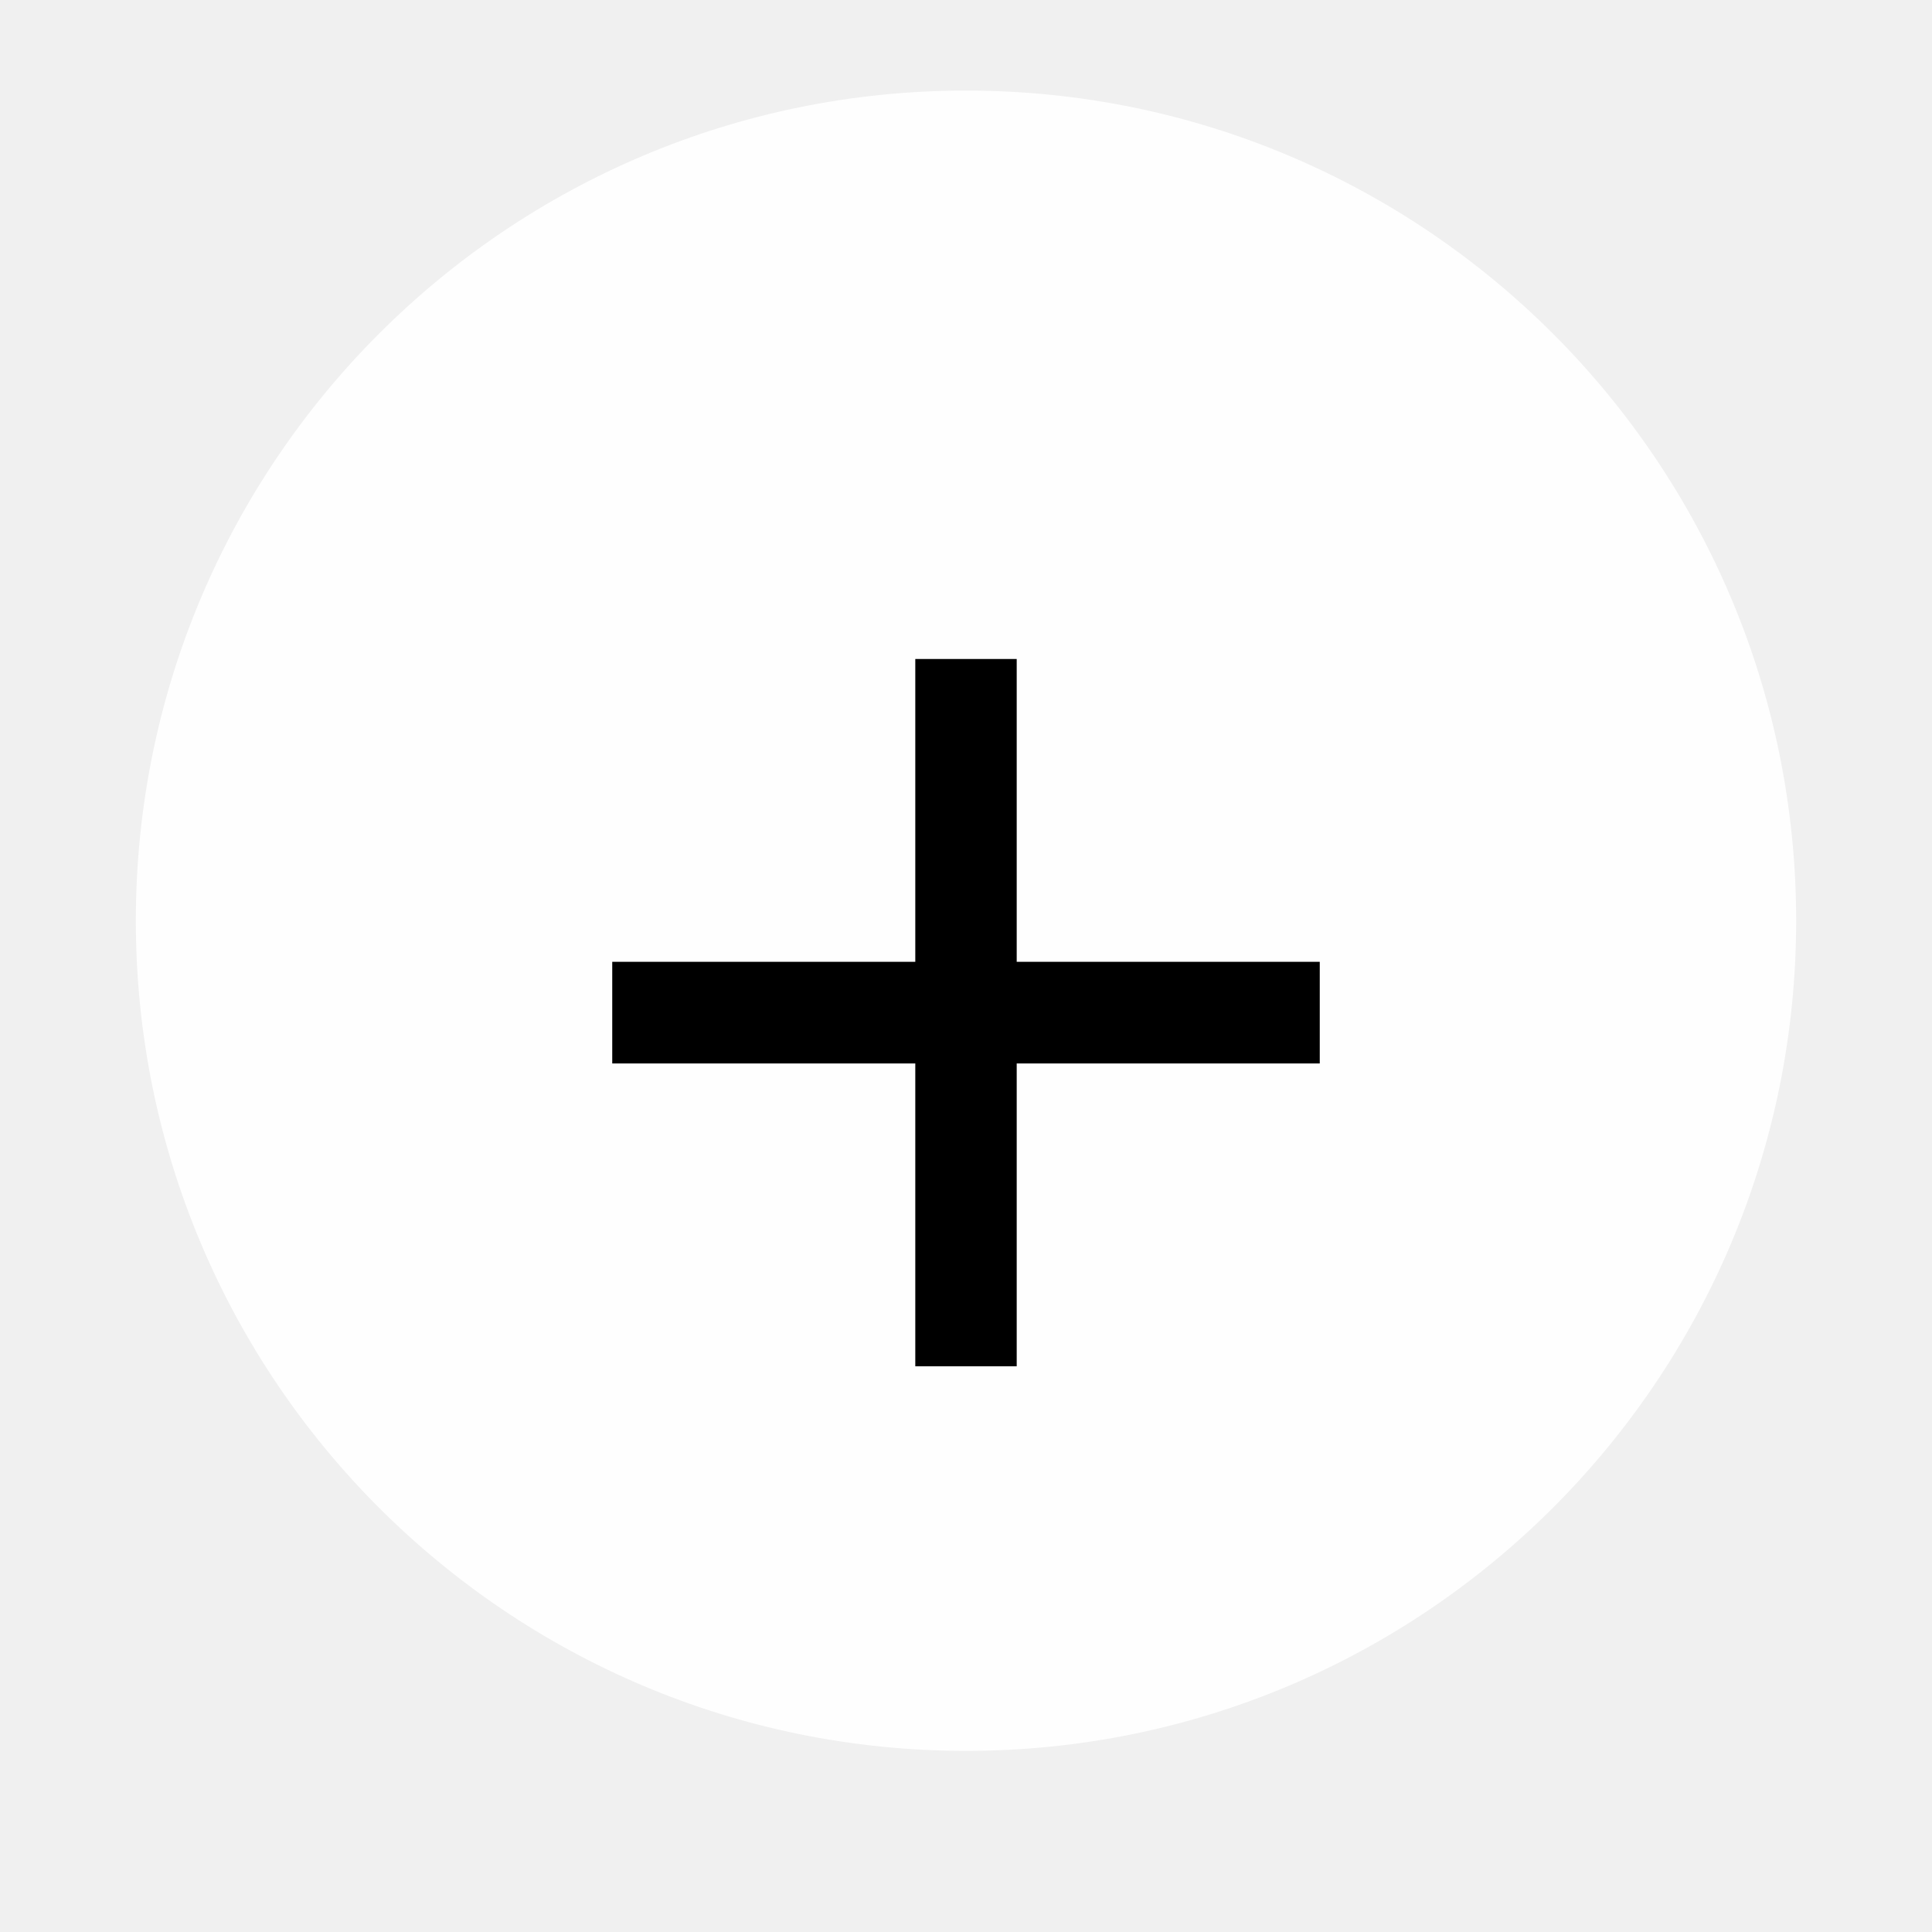
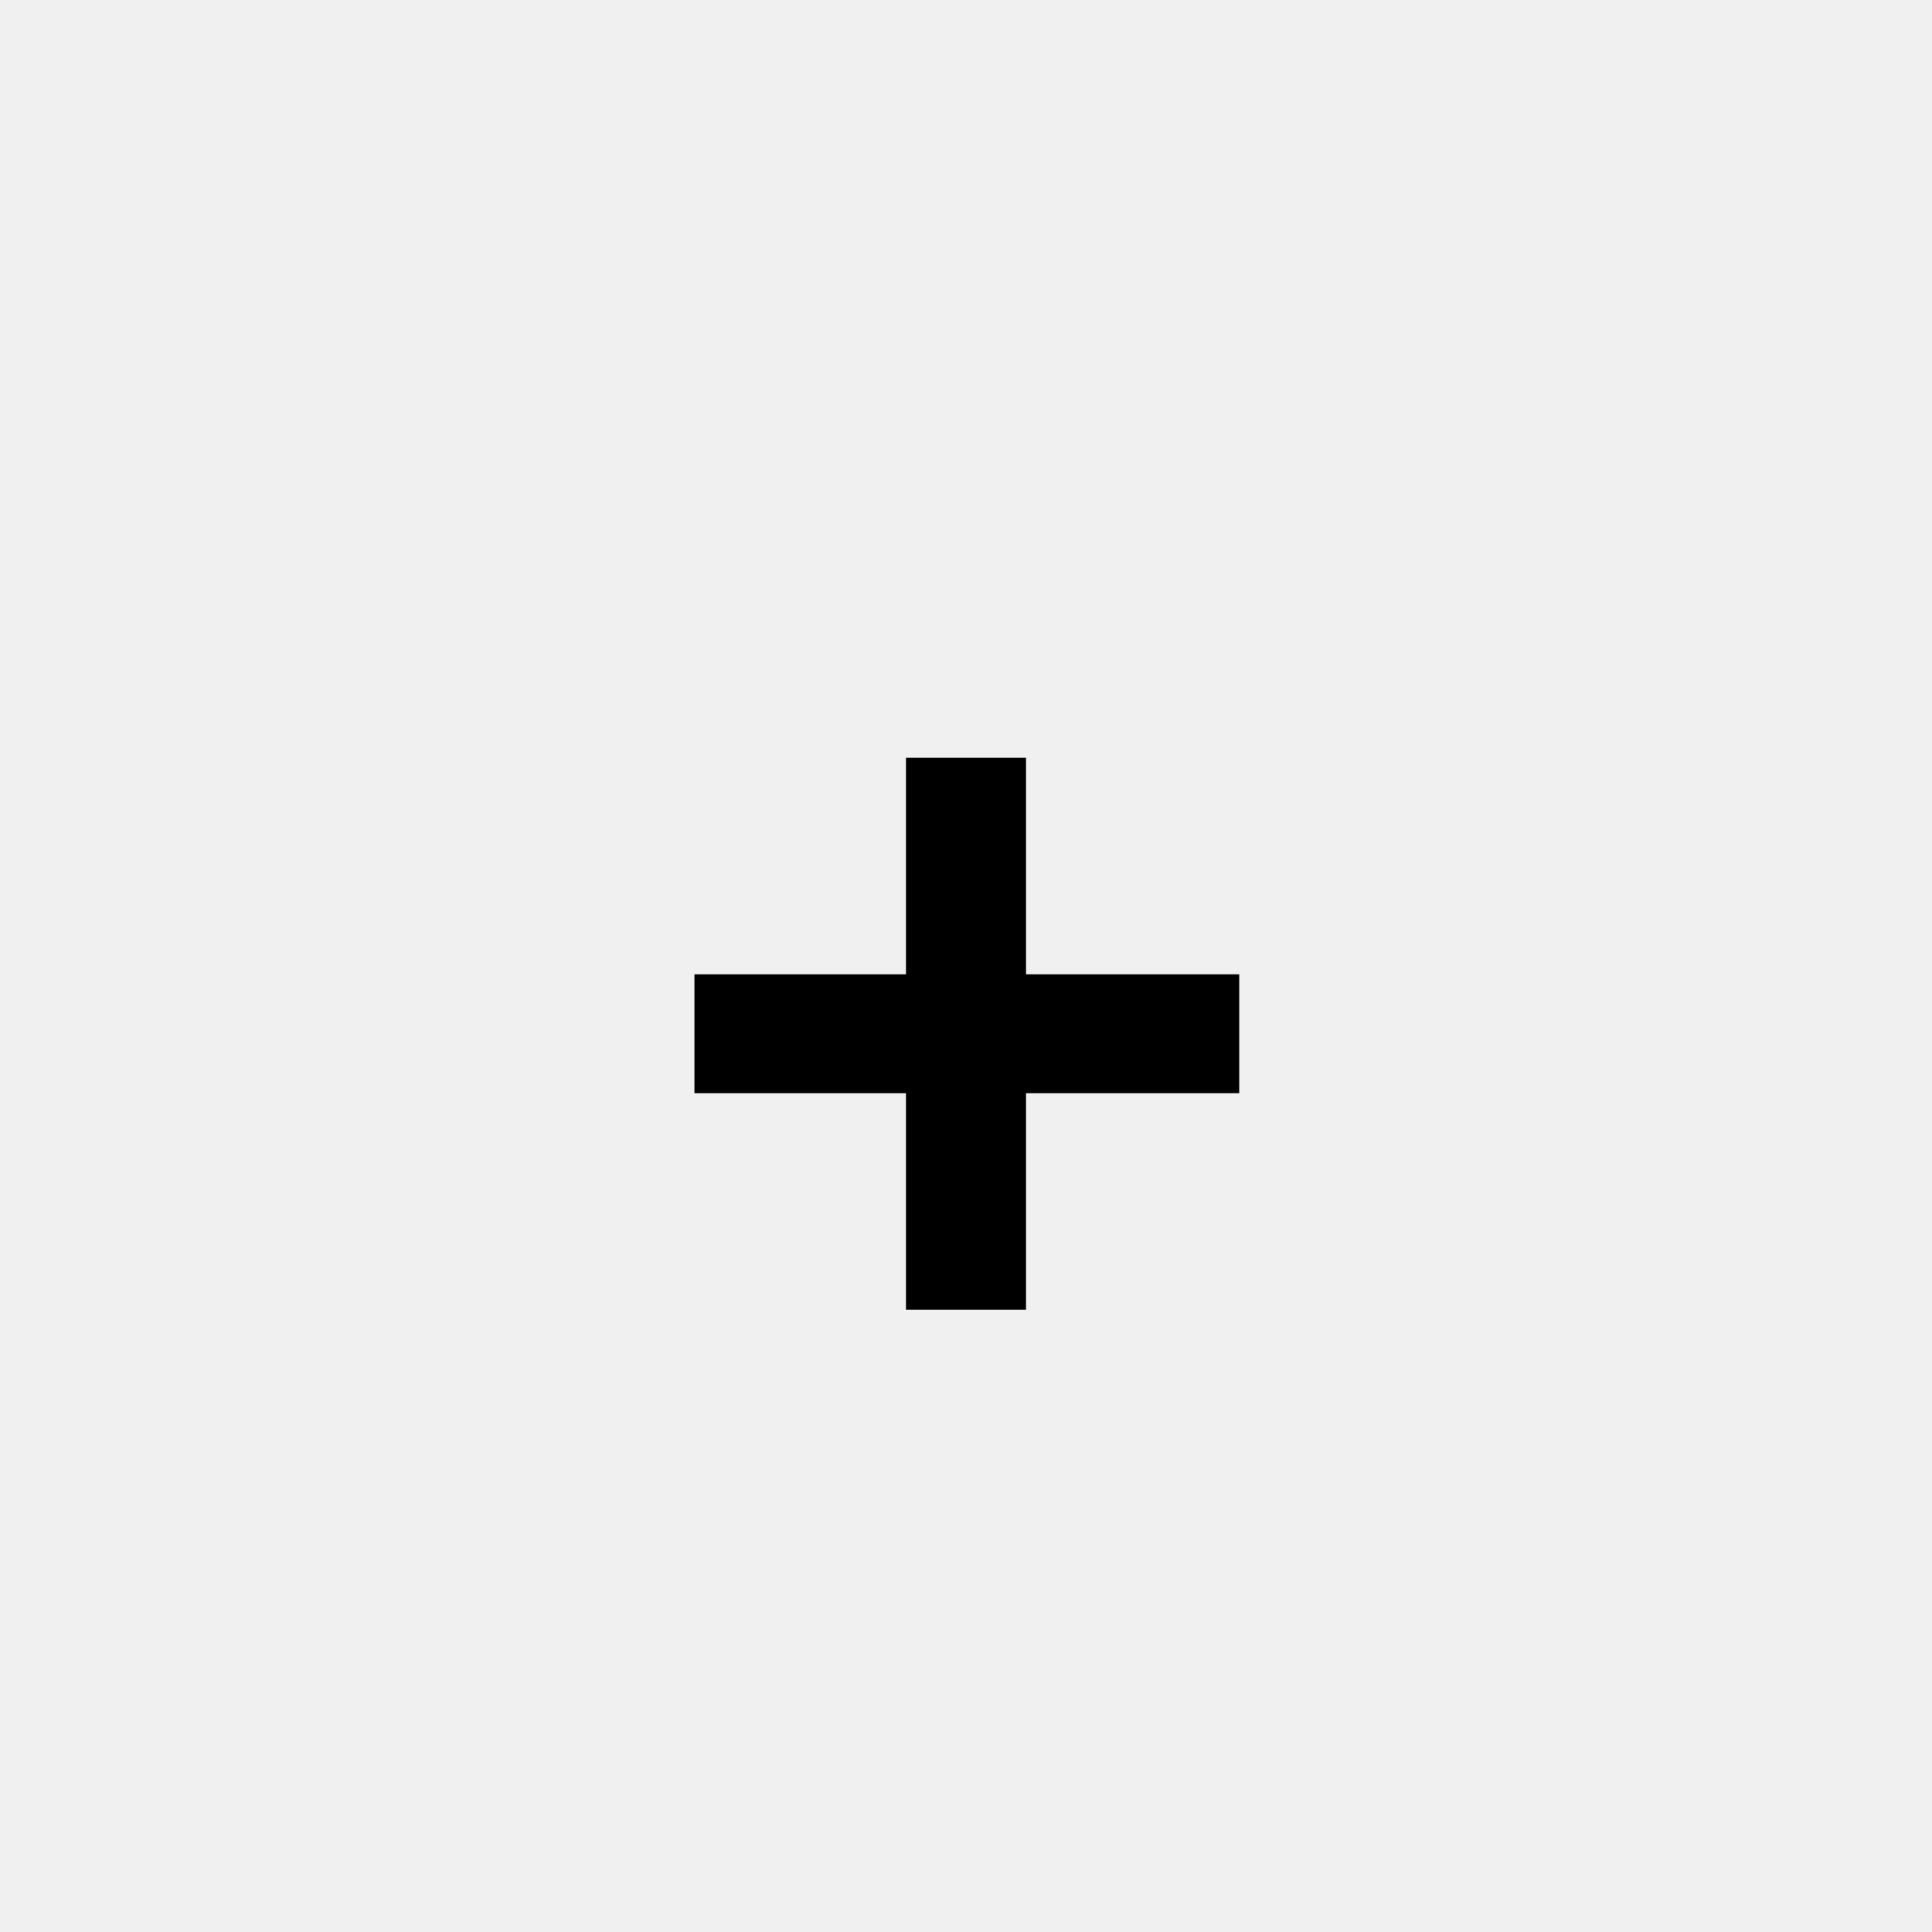
<svg xmlns="http://www.w3.org/2000/svg" viewBox="0 0 128 128" role="img" aria-label="and">
-   <circle cx="64" cy="61" r="55" fill="#ffffff" fill-opacity=".92" />
-   <text x="64" y="69" text-anchor="middle" dominant-baseline="middle" font-family="Apple Color Emoji, Segoe UI Emoji, Noto Color Emoji, Arial, Helvetica, sans-serif" font-size="66" font-weight="900">＋</text>
+   <text x="64" y="72" text-anchor="middle" dominant-baseline="middle" font-family="Apple Color Emoji, Segoe UI Emoji, Noto Color Emoji, Arial, Helvetica, sans-serif" font-size="72" font-weight="900">+</text>
</svg>
